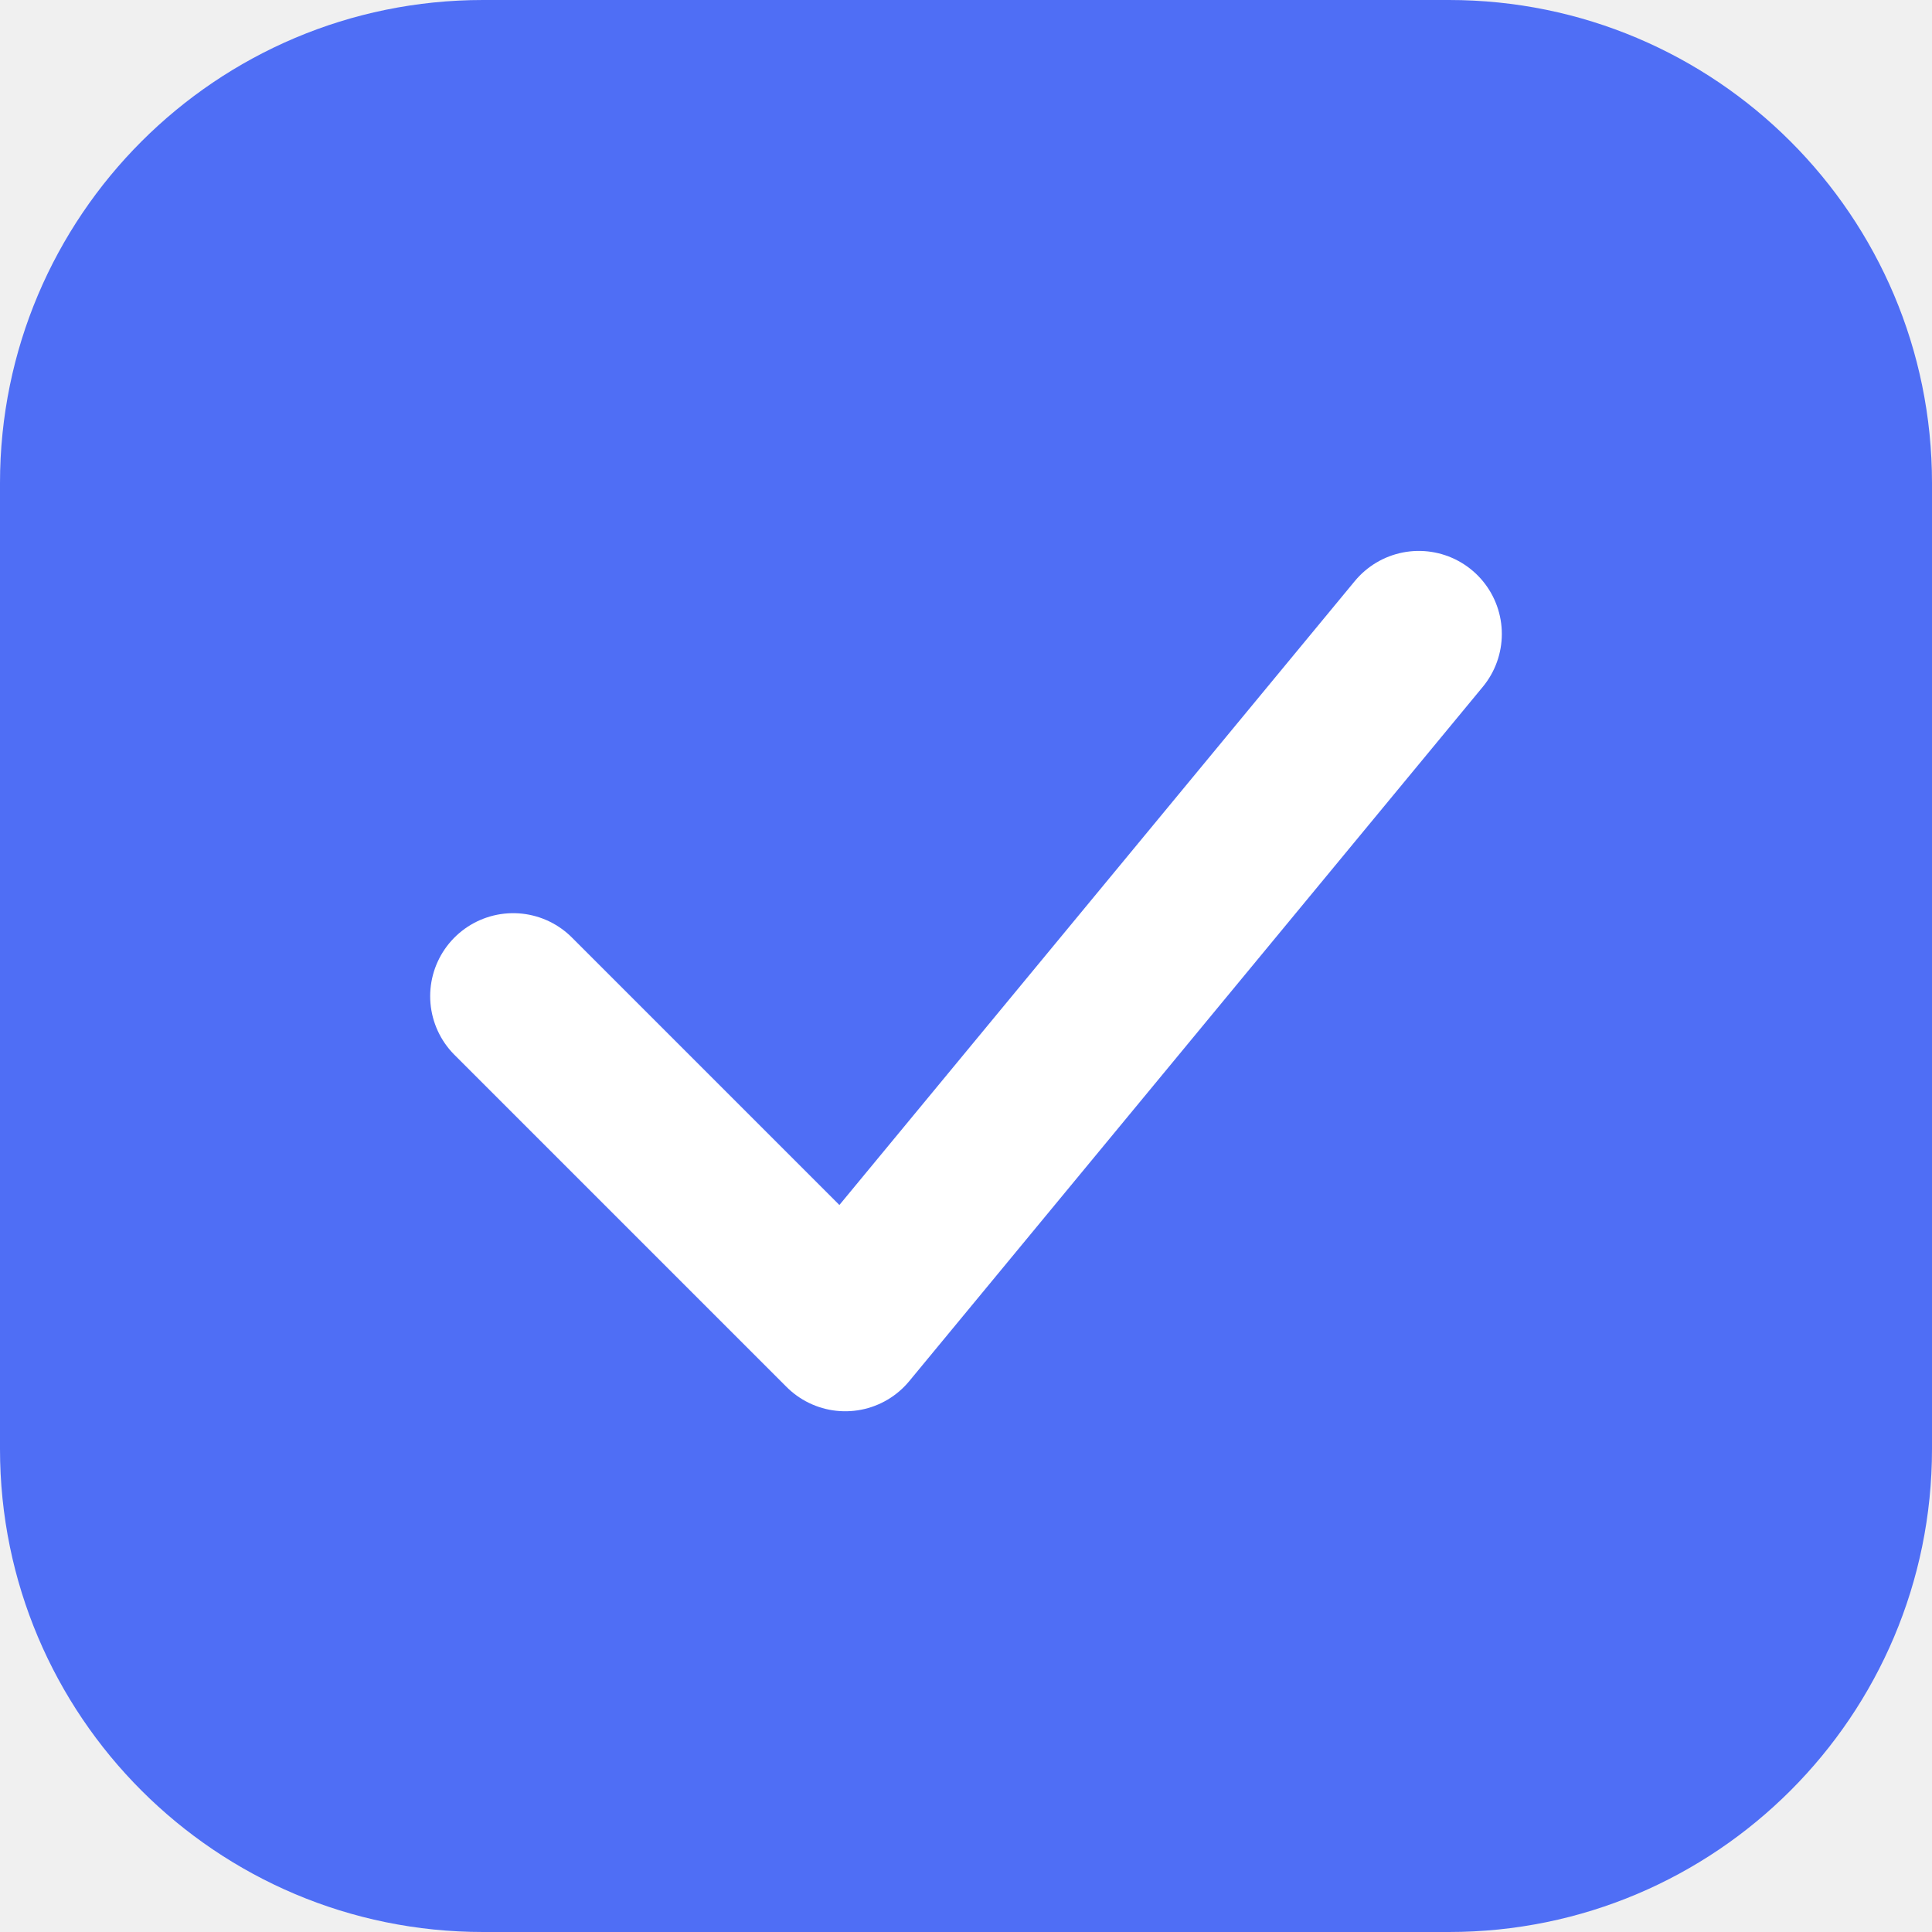
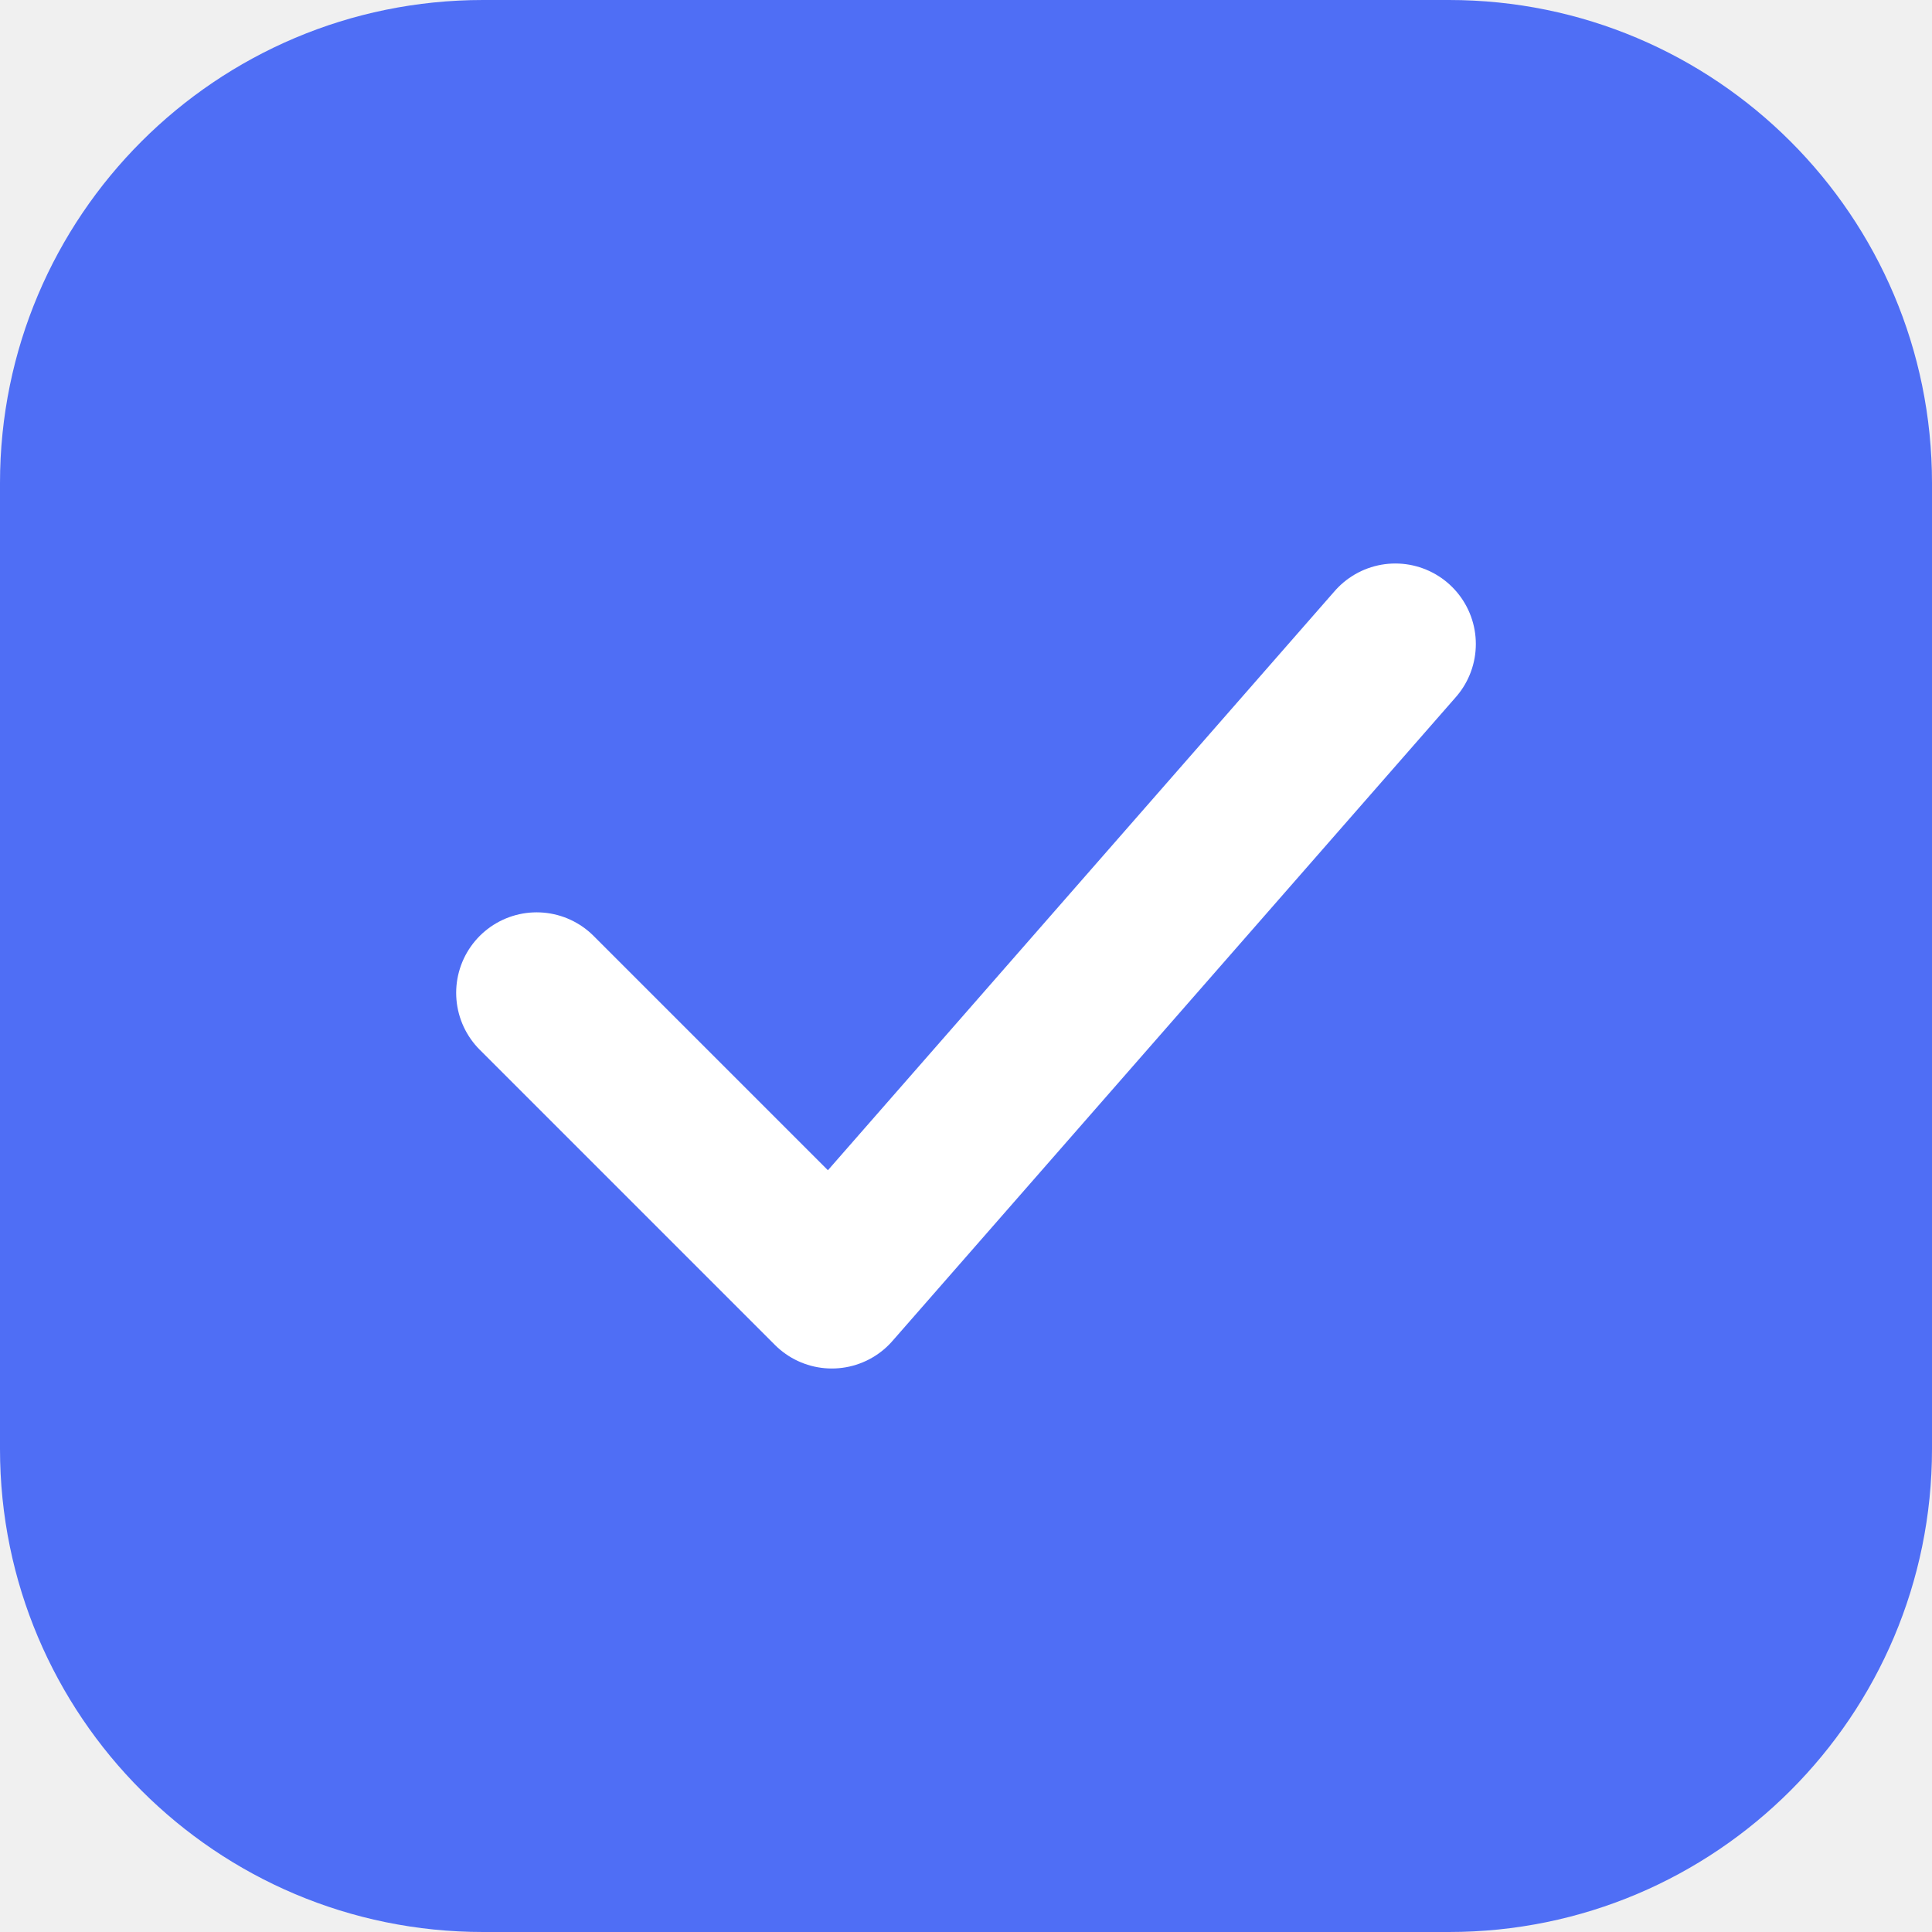
- <svg xmlns="http://www.w3.org/2000/svg" viewBox="0 0 64 64">
-   <rect width="64" height="64" rx="16" fill="#4f6ef5" />
-   <path d="M17 33L28 44L47 21" stroke="white" stroke-width="5.5" stroke-linecap="round" stroke-linejoin="round" fill="none" />
+ <svg xmlns="http://www.w3.org/2000/svg" viewBox="0 0 36 36">
+   <rect width="36" height="36" rx="9" fill="#4f6ef5" />
+   <path d="M10 18.5L15.5 24L26 12" stroke="white" stroke-width="3" stroke-linecap="round" stroke-linejoin="round" fill="none" />
</svg>
